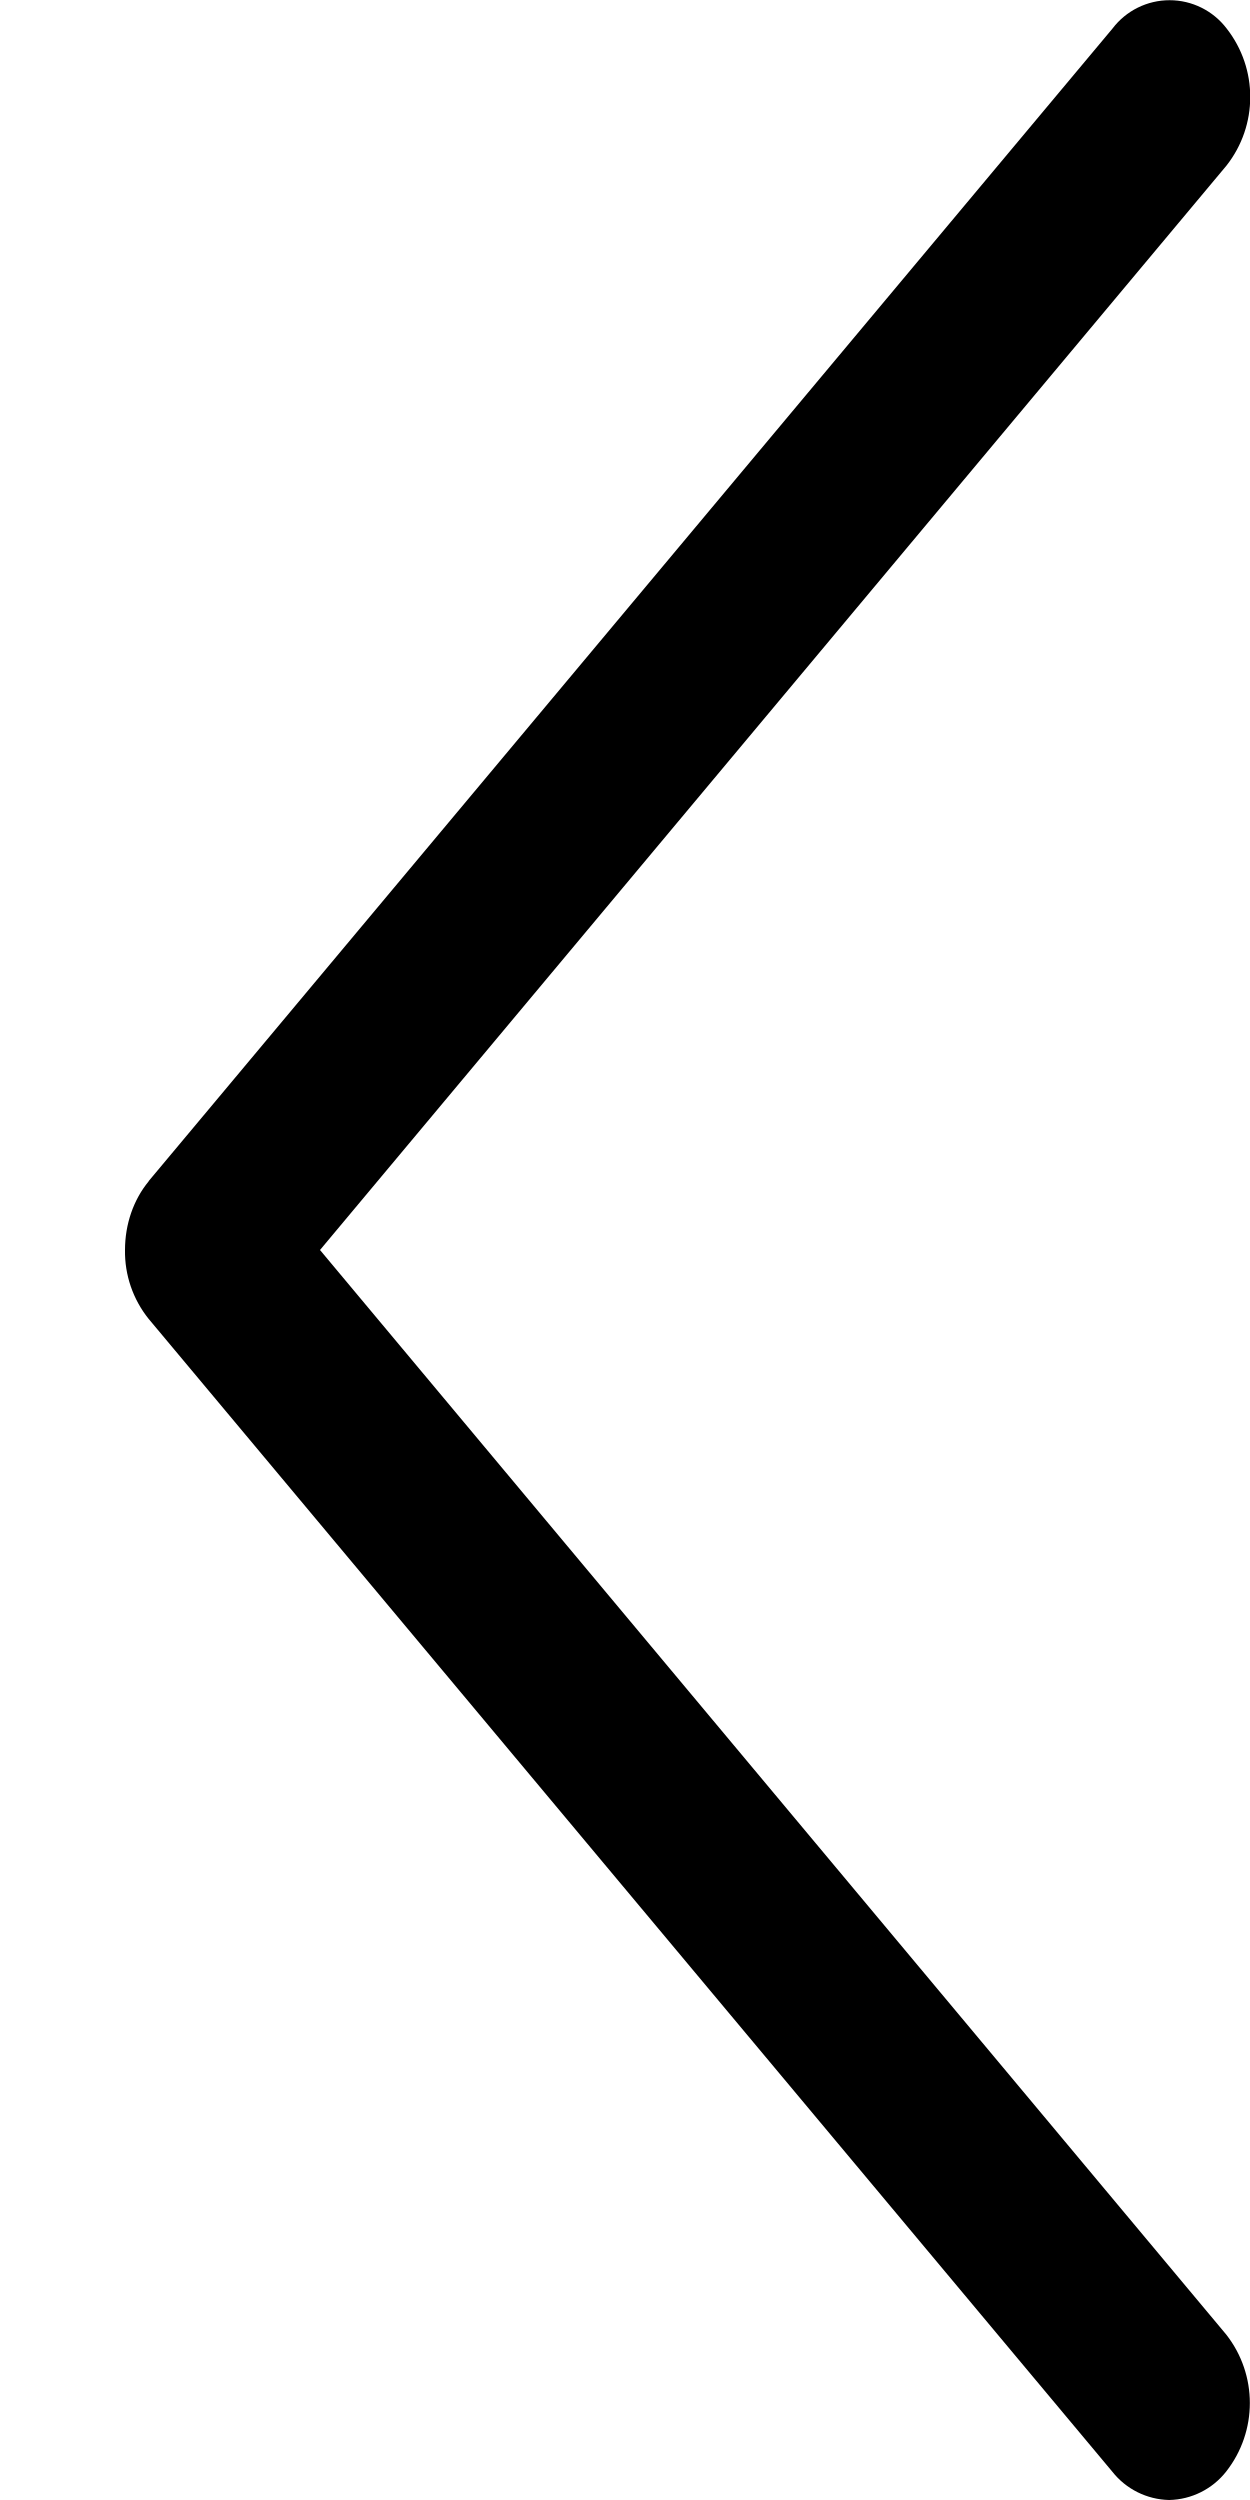
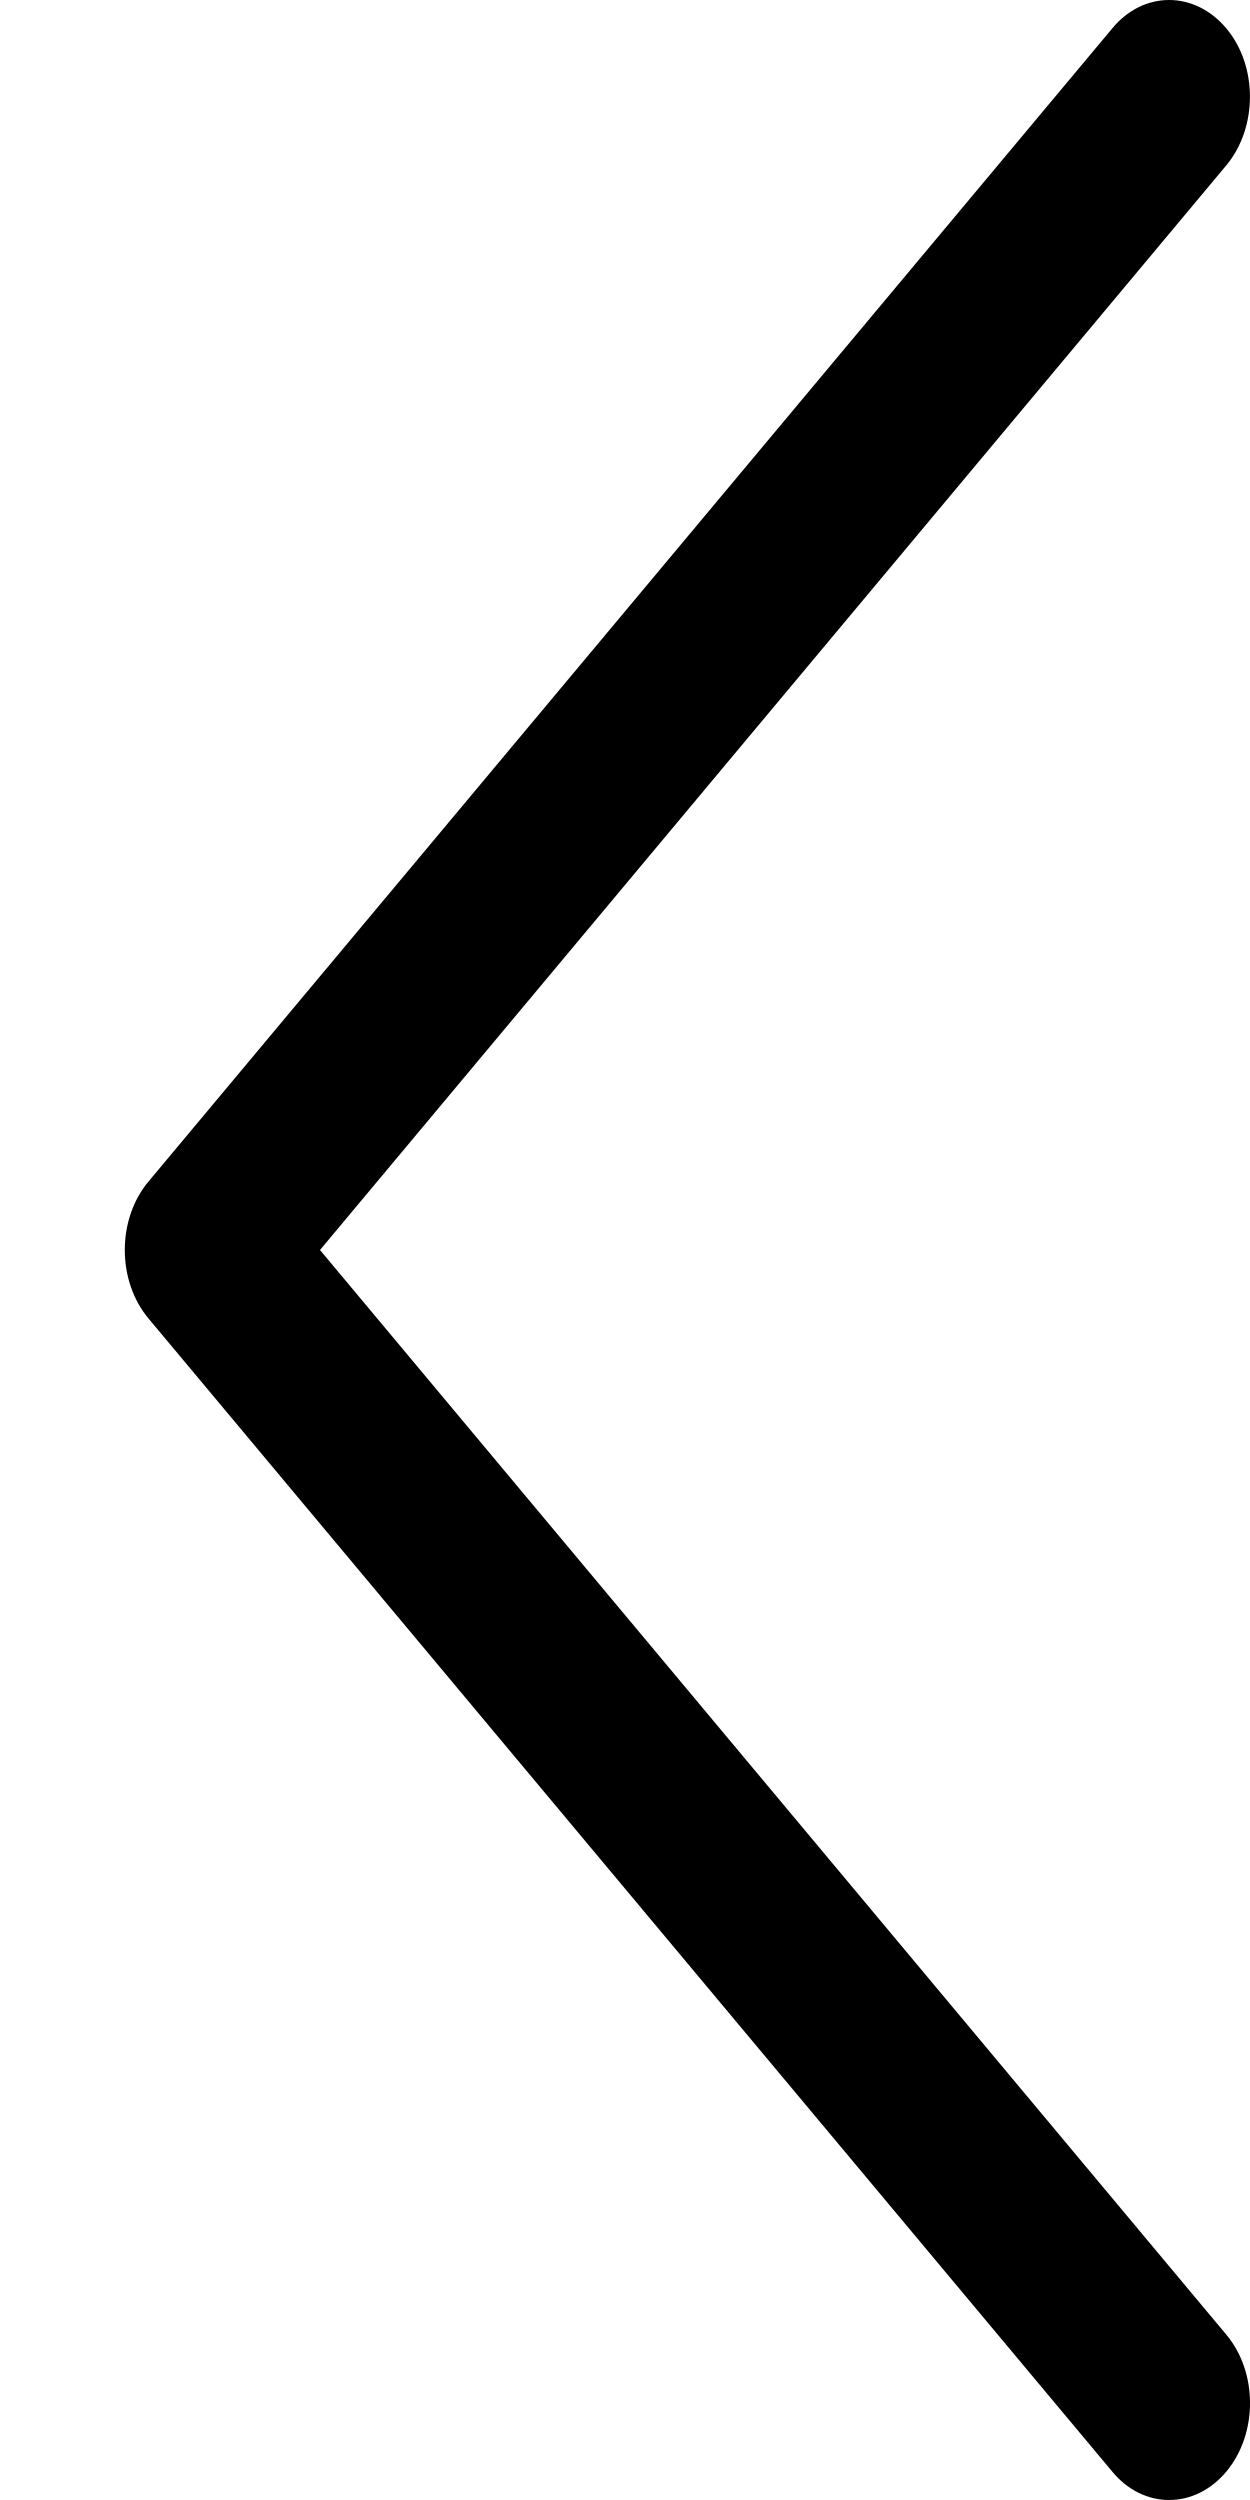
<svg xmlns="http://www.w3.org/2000/svg" width="6" height="12" viewBox="0 0 6 12" fill="none">
-   <path d="M.713 5.67L5.34.137a.344.344 0 01.548 0 .533.533 0 01-.001.658L1.536 6l4.35 5.206a.533.533 0 010 .657.357.357 0 01-.274.137.357.357 0 01-.273-.136L.713 6.33A.515.515 0 01.6 6c0-.124.041-.242.114-.33z" fill="#000" />
+   <path d="M0.713 5.671L5.339 0.136C5.49 -0.046 5.735 -0.045 5.887 0.137C6.038 0.318 6.037 0.613 5.886 0.794L1.536 6L5.886 11.206C6.038 11.387 6.038 11.681 5.887 11.863C5.811 11.954 5.712 12 5.612 12C5.513 12 5.414 11.955 5.339 11.864L0.713 6.329C0.64 6.242 0.599 6.124 0.599 6C0.599 5.876 0.64 5.758 0.713 5.671Z" fill="black" />
</svg>
